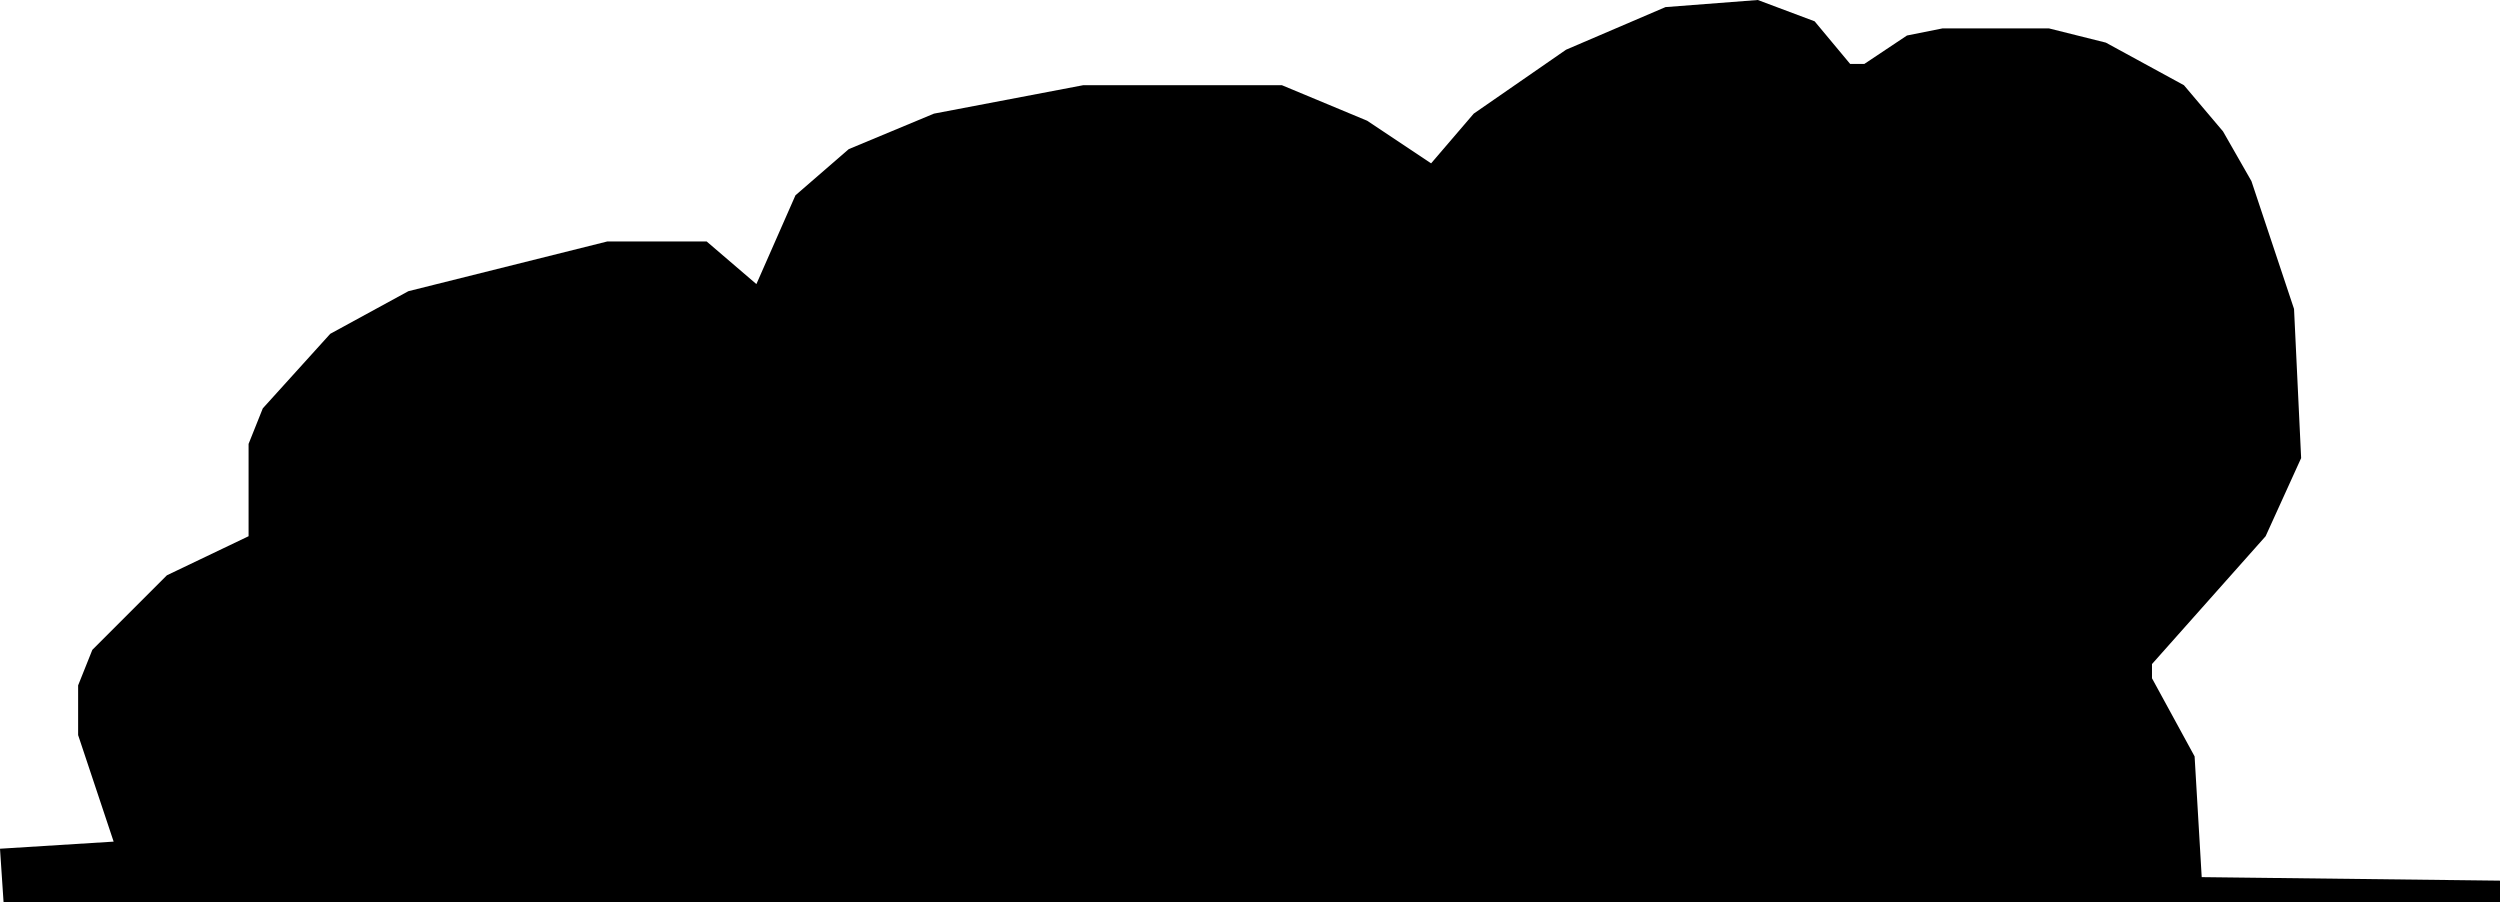
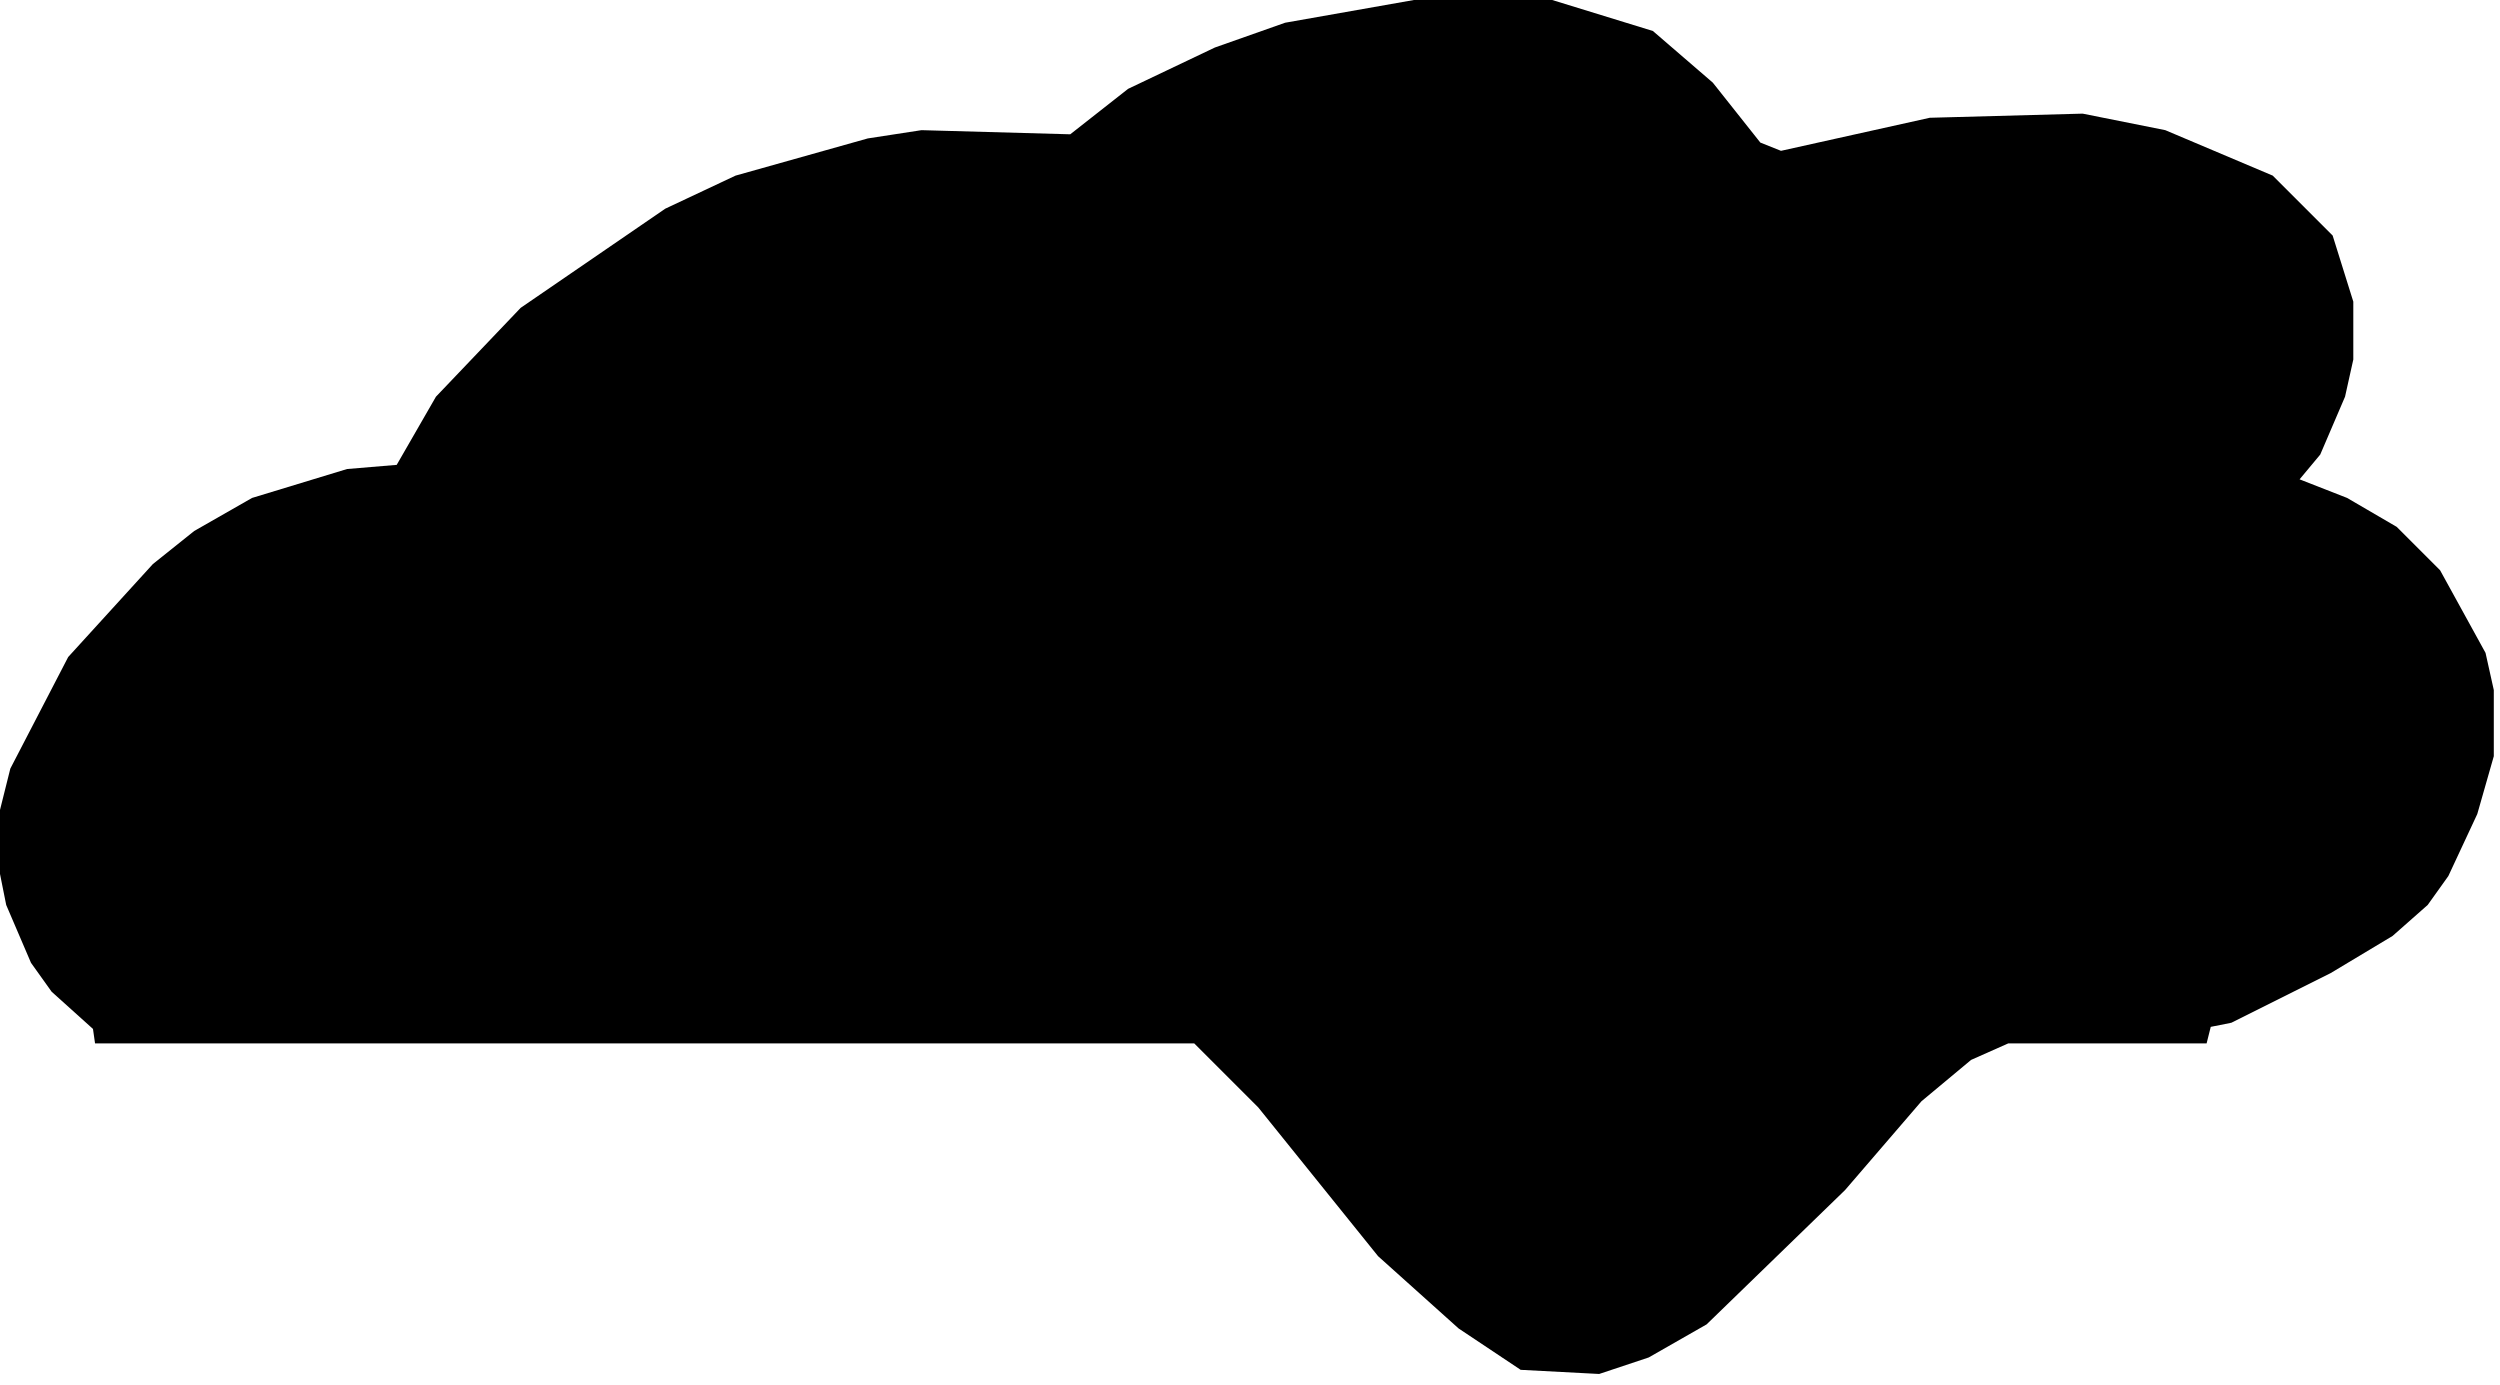
- <svg xmlns="http://www.w3.org/2000/svg" width="352" height="127" viewBox="0 0 352 127">
-   <path fill="black" fill-rule="evenodd" d="M352.50 127.00L0.50 127.00L0.00 119.50L16.00 118.50L11.00 103.50L11.00 96.50L13.00 91.50L23.50 81.00L35.00 75.50L35.00 62.50L37.00 57.50L46.50 47.00L57.50 41.00L85.50 34.00L99.50 34.00L106.50 40.00L112.00 27.50L119.50 21.00L131.50 16.00L152.50 12.00L180.50 12.00L192.50 17.00L201.50 23.00L207.50 16.00L220.50 7.00L234.50 1.00L247.50 0.00L255.50 3.00L260.50 9.00L262.50 9.00L268.50 5.00L273.50 4.00L288.50 4.00L296.50 6.00L307.50 12.00L313.00 18.50L317.00 25.50L323.00 43.50L324.00 64.50L319.00 75.50L303.00 93.50L303.00 95.50L309.00 106.50L310.00 123.50L352.50 124.00L352.50 127.00Z" />
+ <svg xmlns="http://www.w3.org/2000/svg" width="605" height="335" viewBox="0 0 605 335">
+   <path fill="black" fill-rule="evenodd" d="M387.0 332.5L368.0 331.5L353.0 321.5L333.5 304.0L304.5 268.0L289.0 252.5L23.0 252.5L22.5 249.0L12.5 240.0L7.5 233.0L1.5 219.0L-0.5 209.0L-0.5 198.0L2.5 186.0L16.5 159.0L37.0 136.5L47.0 128.5L61.0 120.5L84.0 113.5L96.0 112.5L105.5 96.0L126.0 74.5L161.0 50.5L178.0 42.5L210.0 33.5L223.0 31.5L259.0 32.5L273.0 21.5L294.0 11.5L311.0 5.5L345.0 -0.5L374.0 -0.5L400.0 7.5L414.5 20.0L426.0 34.5L431.0 36.5L467.0 28.5L504.0 27.5L524.0 31.5L550.0 42.5L564.5 57.0L569.5 73.0L569.5 87.0L567.5 96.0L561.5 110.0L556.5 116.0L568.0 120.5L580.0 127.5L590.5 138.0L601.5 158.0L603.5 167.0L603.5 183.0L599.5 197.0L592.5 212.0L587.5 219.0L579.0 226.5L564.0 235.5L540.0 247.5L535.0 248.5L534.0 252.5L486.0 252.5L477.0 256.5L465.0 266.5L446.5 288.0L413.0 320.5L399.0 328.5L387.0 332.5Z" />
</svg>
